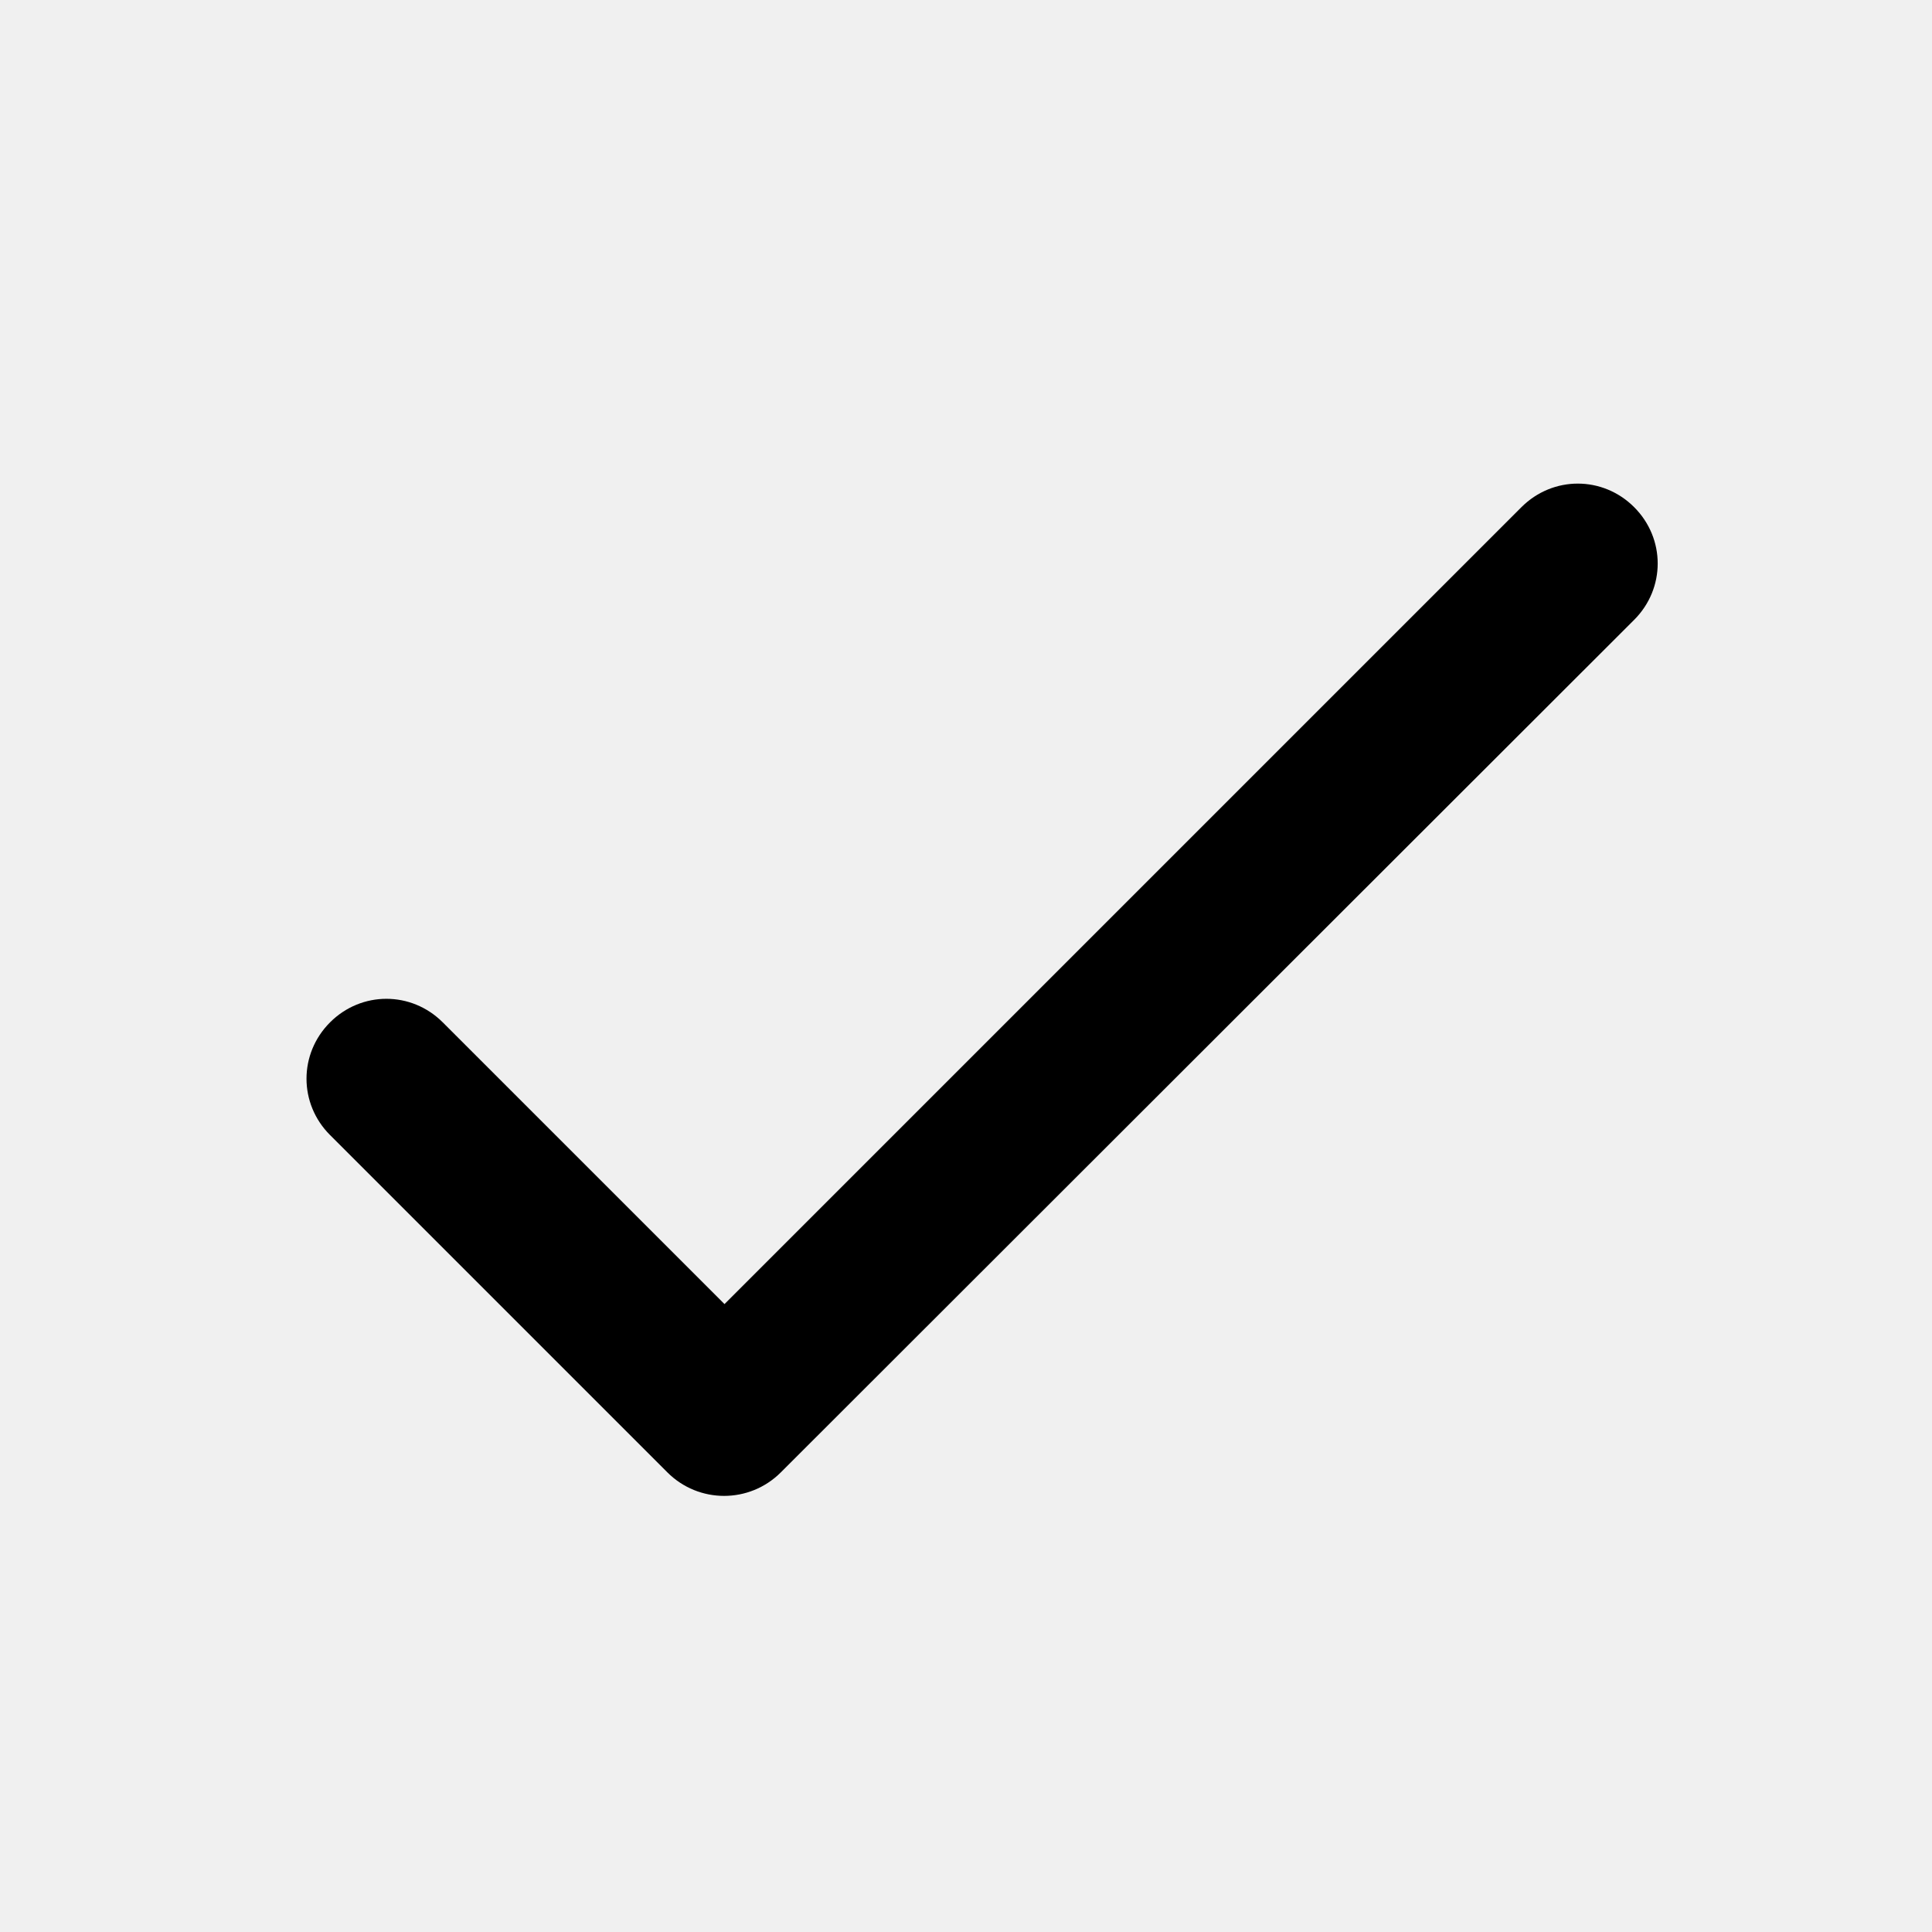
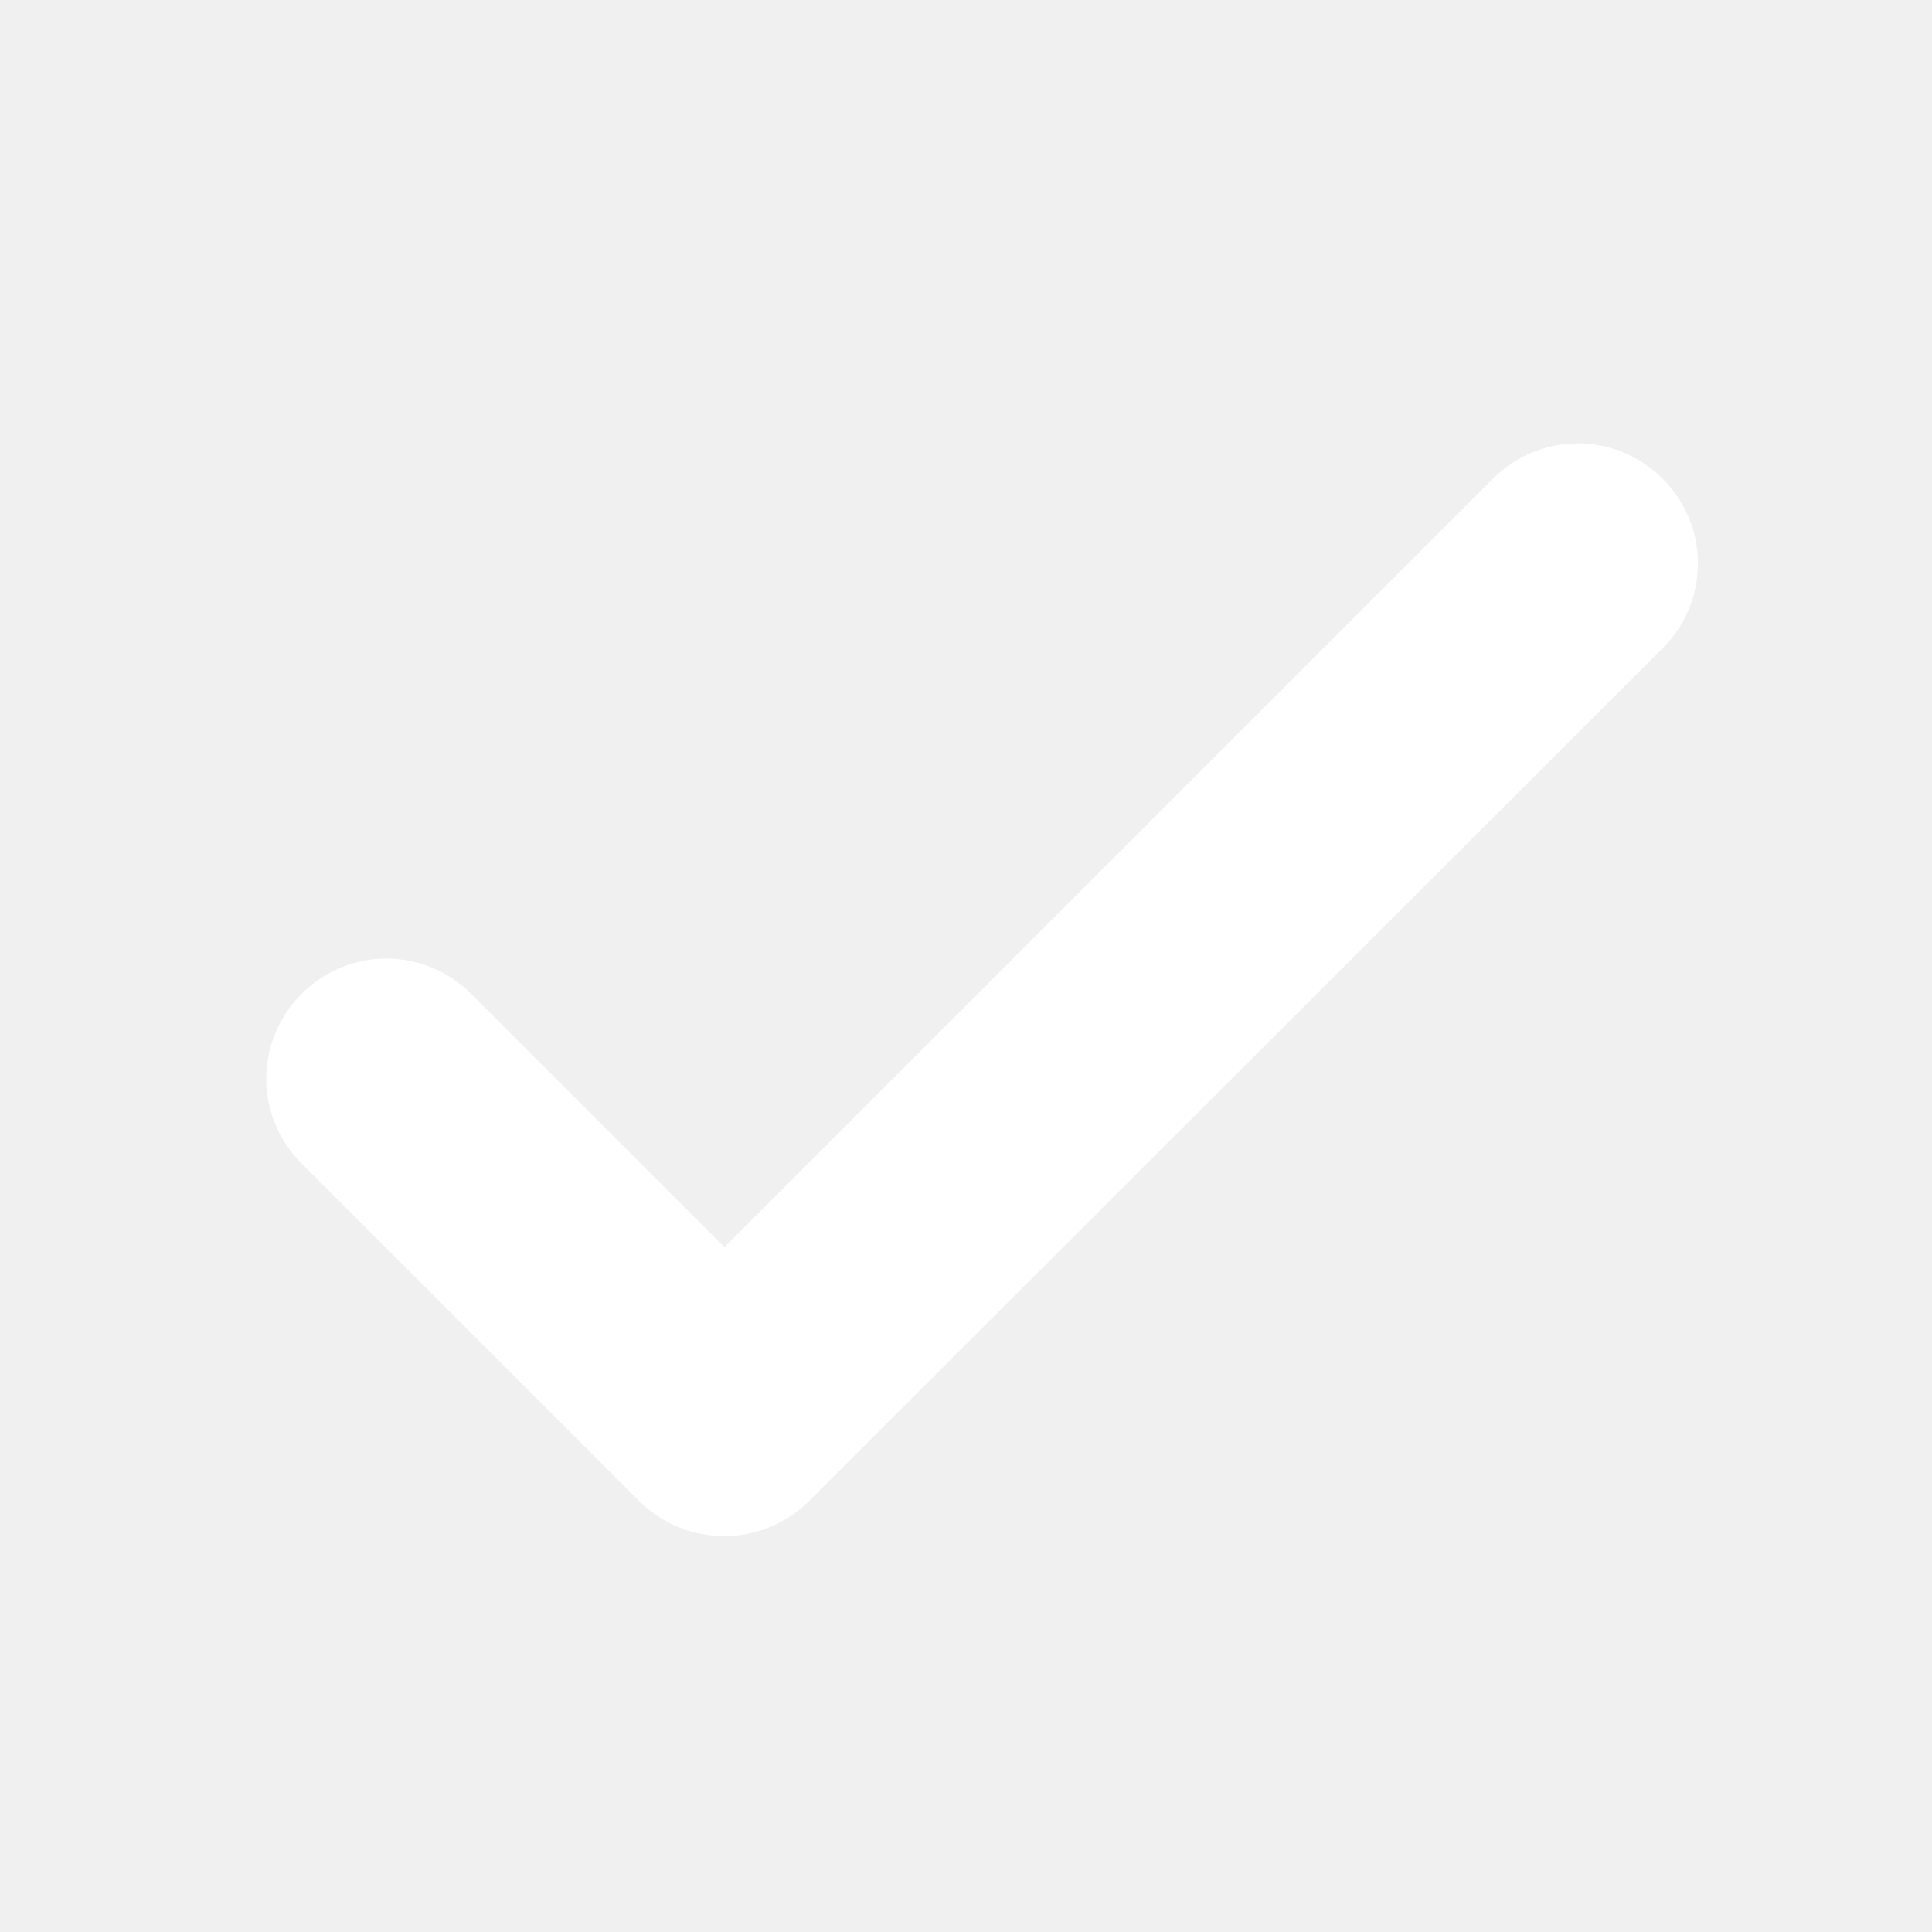
<svg xmlns="http://www.w3.org/2000/svg" width="24" height="24" viewBox="0 0 24 24">
  <path fill="none" d="M0 0h24v24H0V0z" />
-   <path d="M9 16.2l-3.5-3.5c-.39-.39-1.01-.39-1.4 0-.39.39-.39 1.01 0 1.4l4.19 4.19c.39.39 1.02.39 1.41 0L20.3 7.7c.39-.39.39-1.01 0-1.4-.39-.39-1.01-.39-1.4 0L9 16.2z" />
+   <path stroke="white" fill="white" d="M9 16.2l-3.5-3.5c-.39-.39-1.01-.39-1.4 0-.39.39-.39 1.01 0 1.4l4.19 4.19c.39.39 1.02.39 1.41 0L20.3 7.7c.39-.39.39-1.01 0-1.4-.39-.39-1.01-.39-1.4 0L9 16.2z" />
</svg>
